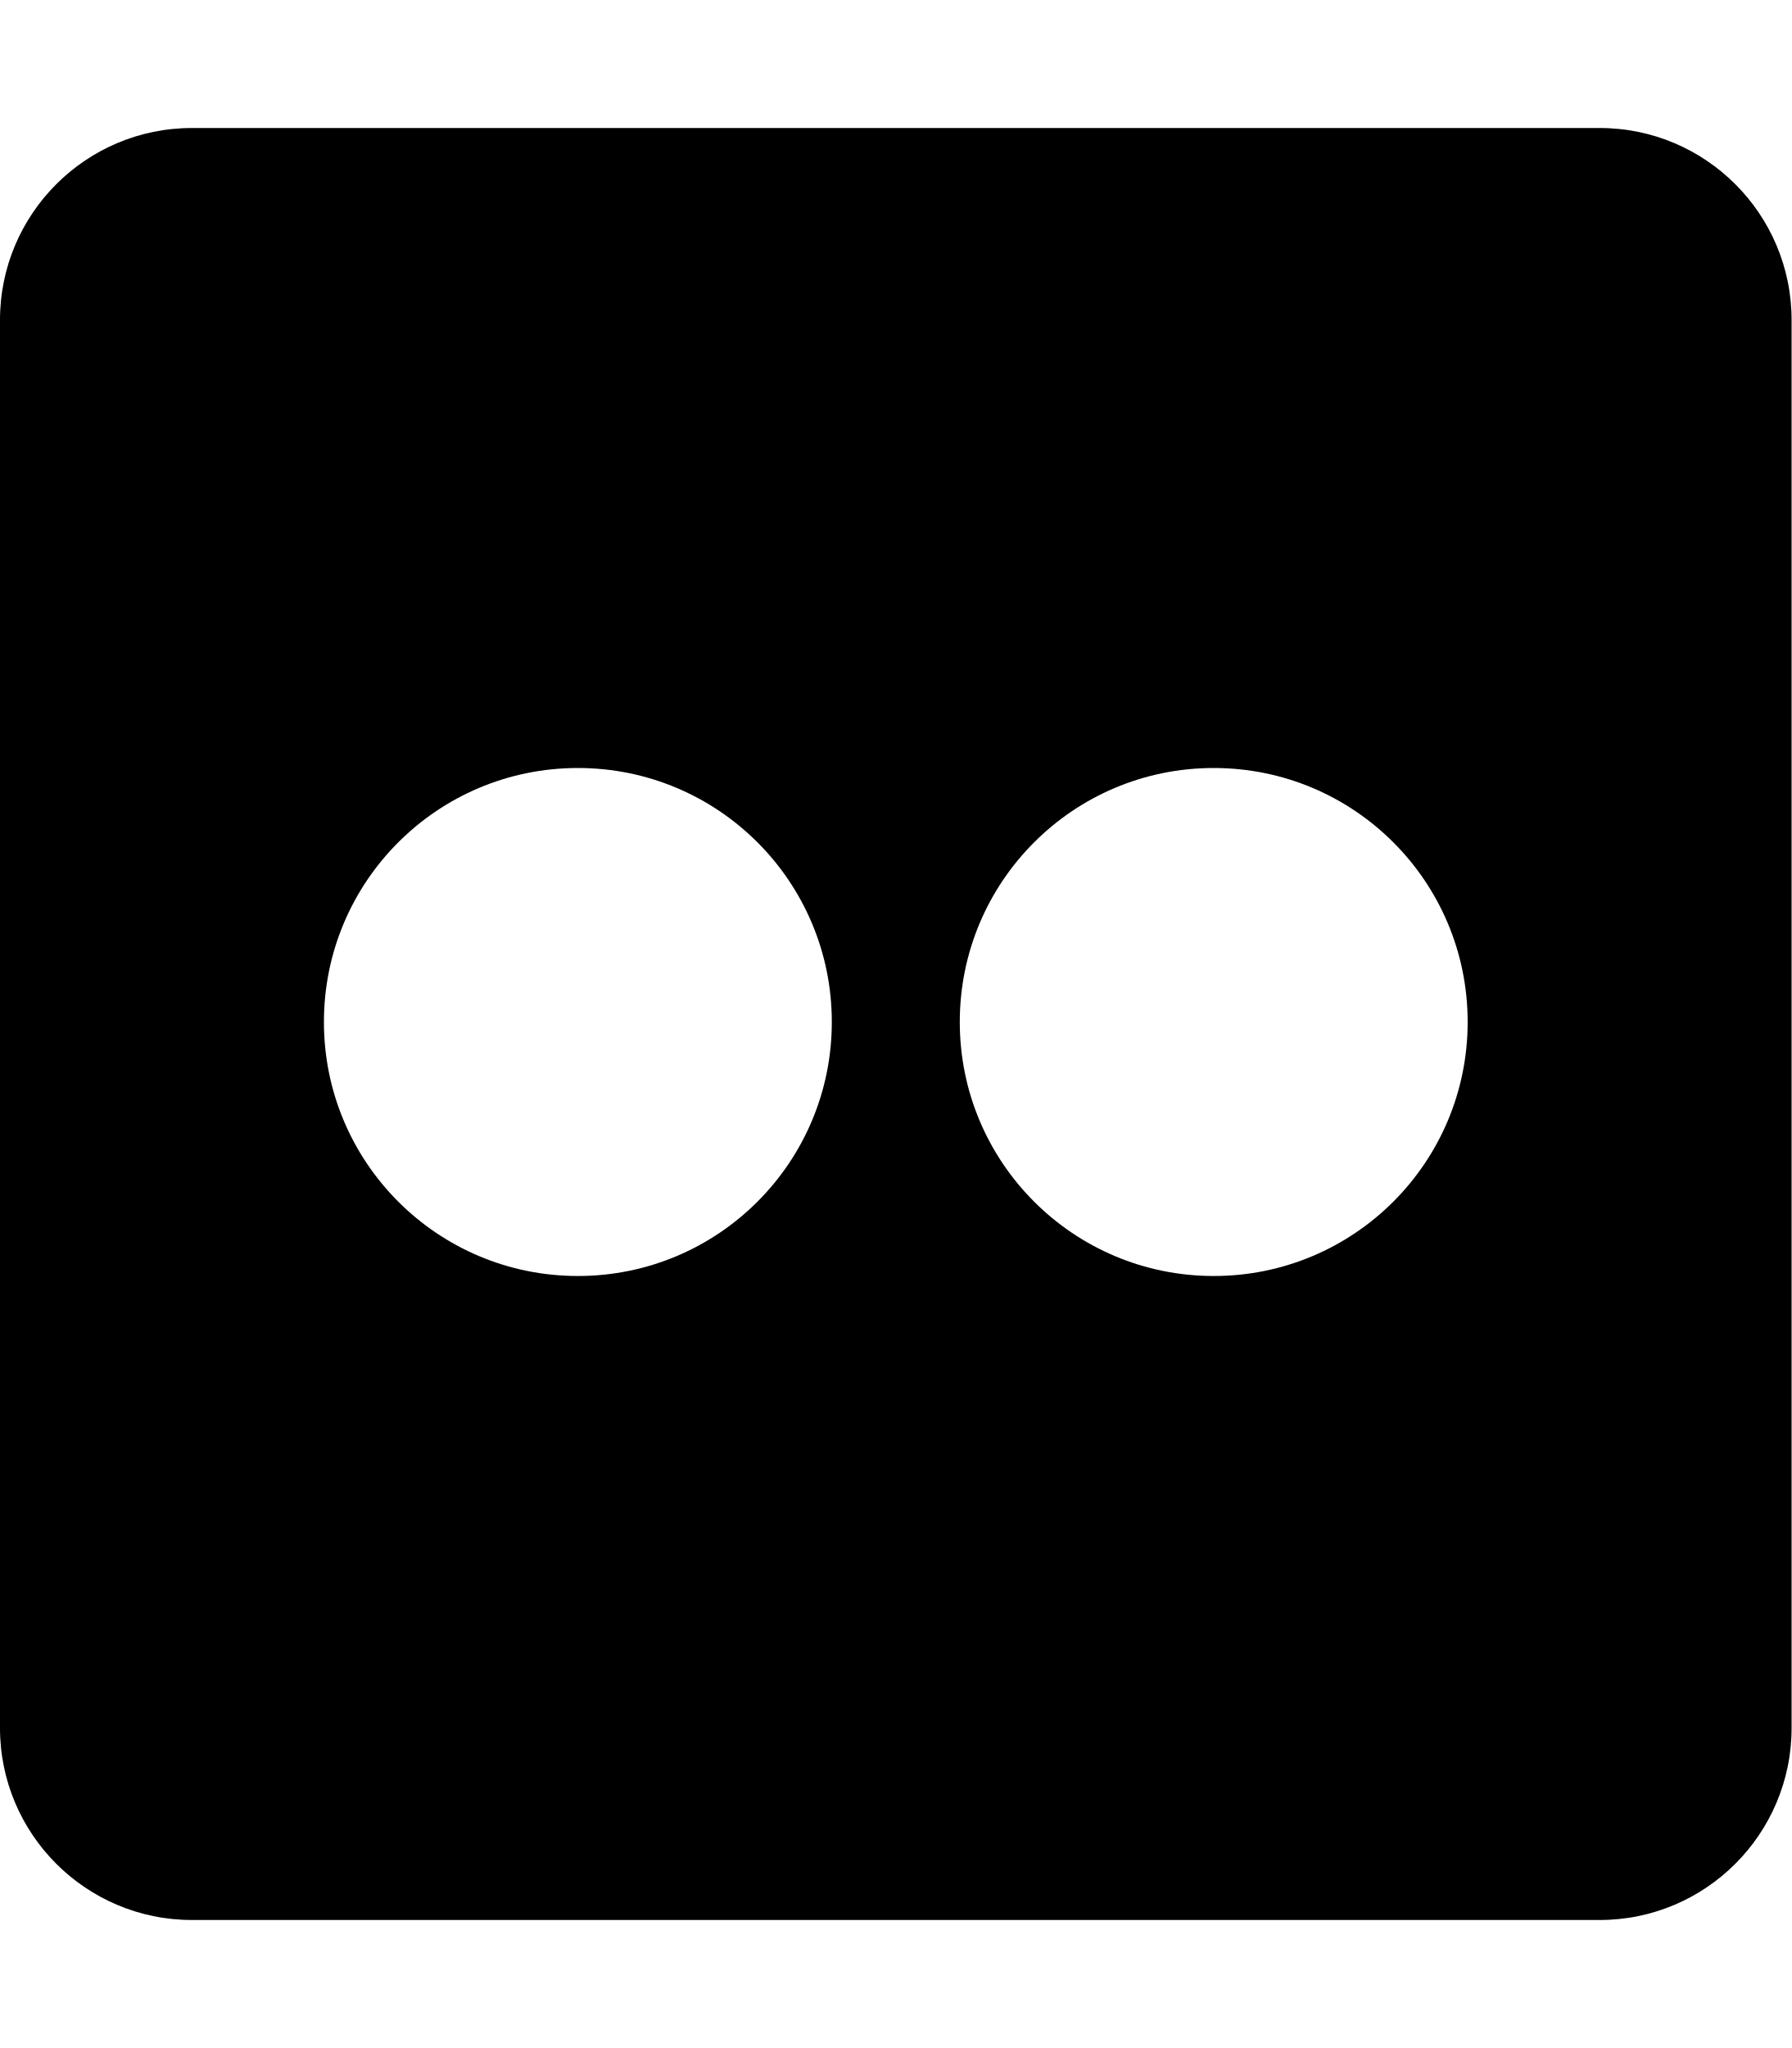
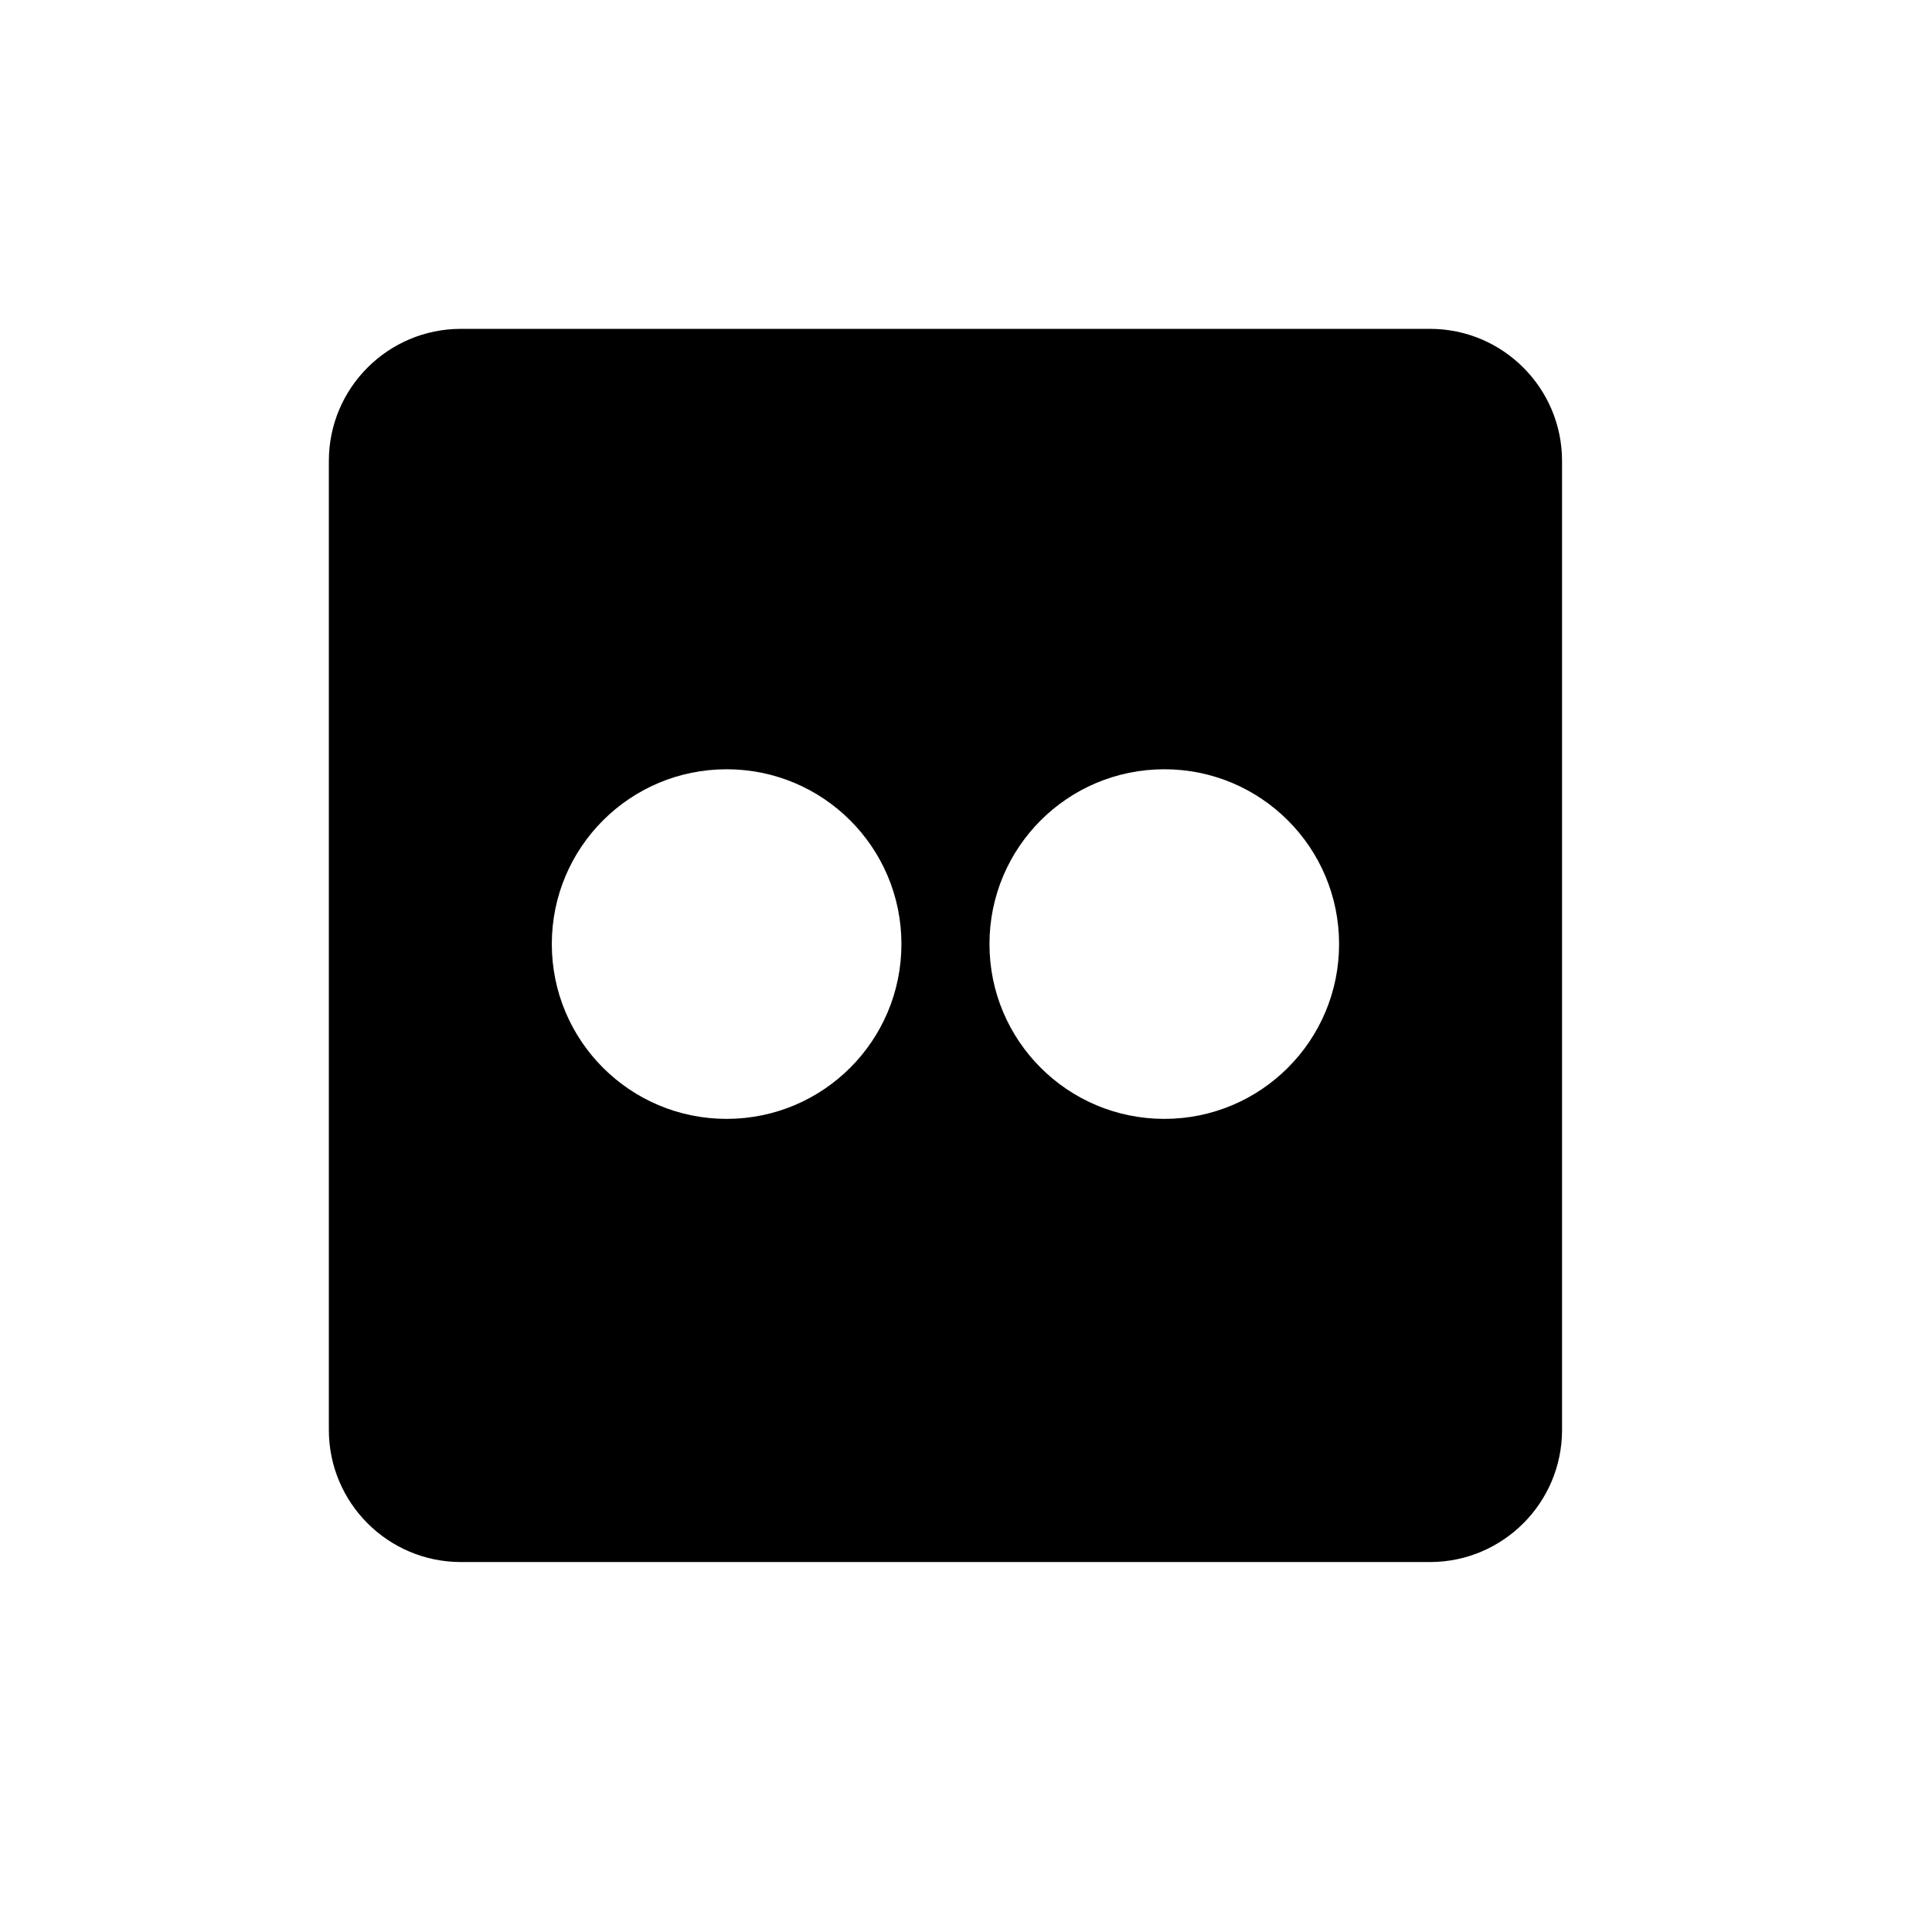
- <svg xmlns="http://www.w3.org/2000/svg" viewBox="0 0 448 512">
-   <path d="M400 32H48C21.5 32 0 53.5 0 80v352c0 26.5 21.5 48 48 48h352c26.5 0 48-21.5 48-48V80c0-26.5-21.5-48-48-48zM144.5 319c-35.1 0-63.5-28.4-63.5-63.5s28.4-63.5 63.5-63.5 63.5 28.4 63.5 63.5-28.4 63.5-63.5 63.5zm159 0c-35.1 0-63.5-28.4-63.5-63.5s28.4-63.5 63.5-63.5 63.5 28.4 63.5 63.5-28.4 63.5-63.5 63.5z" />
+ <svg xmlns="http://www.w3.org/2000/svg" width="47" height="47" viewBox="0 0 47 47" fill="none">
+   <path d="M34.786 8H11.214C9.44 8 8 9.44 8 11.214V34.786C8 36.56 9.44 38 11.214 38H34.786C36.56 38 38 36.56 38 34.786V11.214C38 9.44 36.56 8 34.786 8ZM17.676 27.219C15.326 27.219 13.424 25.317 13.424 22.966C13.424 20.616 15.326 18.714 17.676 18.714C20.027 18.714 21.929 20.616 21.929 22.966C21.929 25.317 20.027 27.219 17.676 27.219ZM28.324 27.219C25.973 27.219 24.071 25.317 24.071 22.966C24.071 20.616 25.973 18.714 28.324 18.714C30.674 18.714 32.576 20.616 32.576 22.966C32.576 25.317 30.674 27.219 28.324 27.219Z" fill="black" />
</svg>
